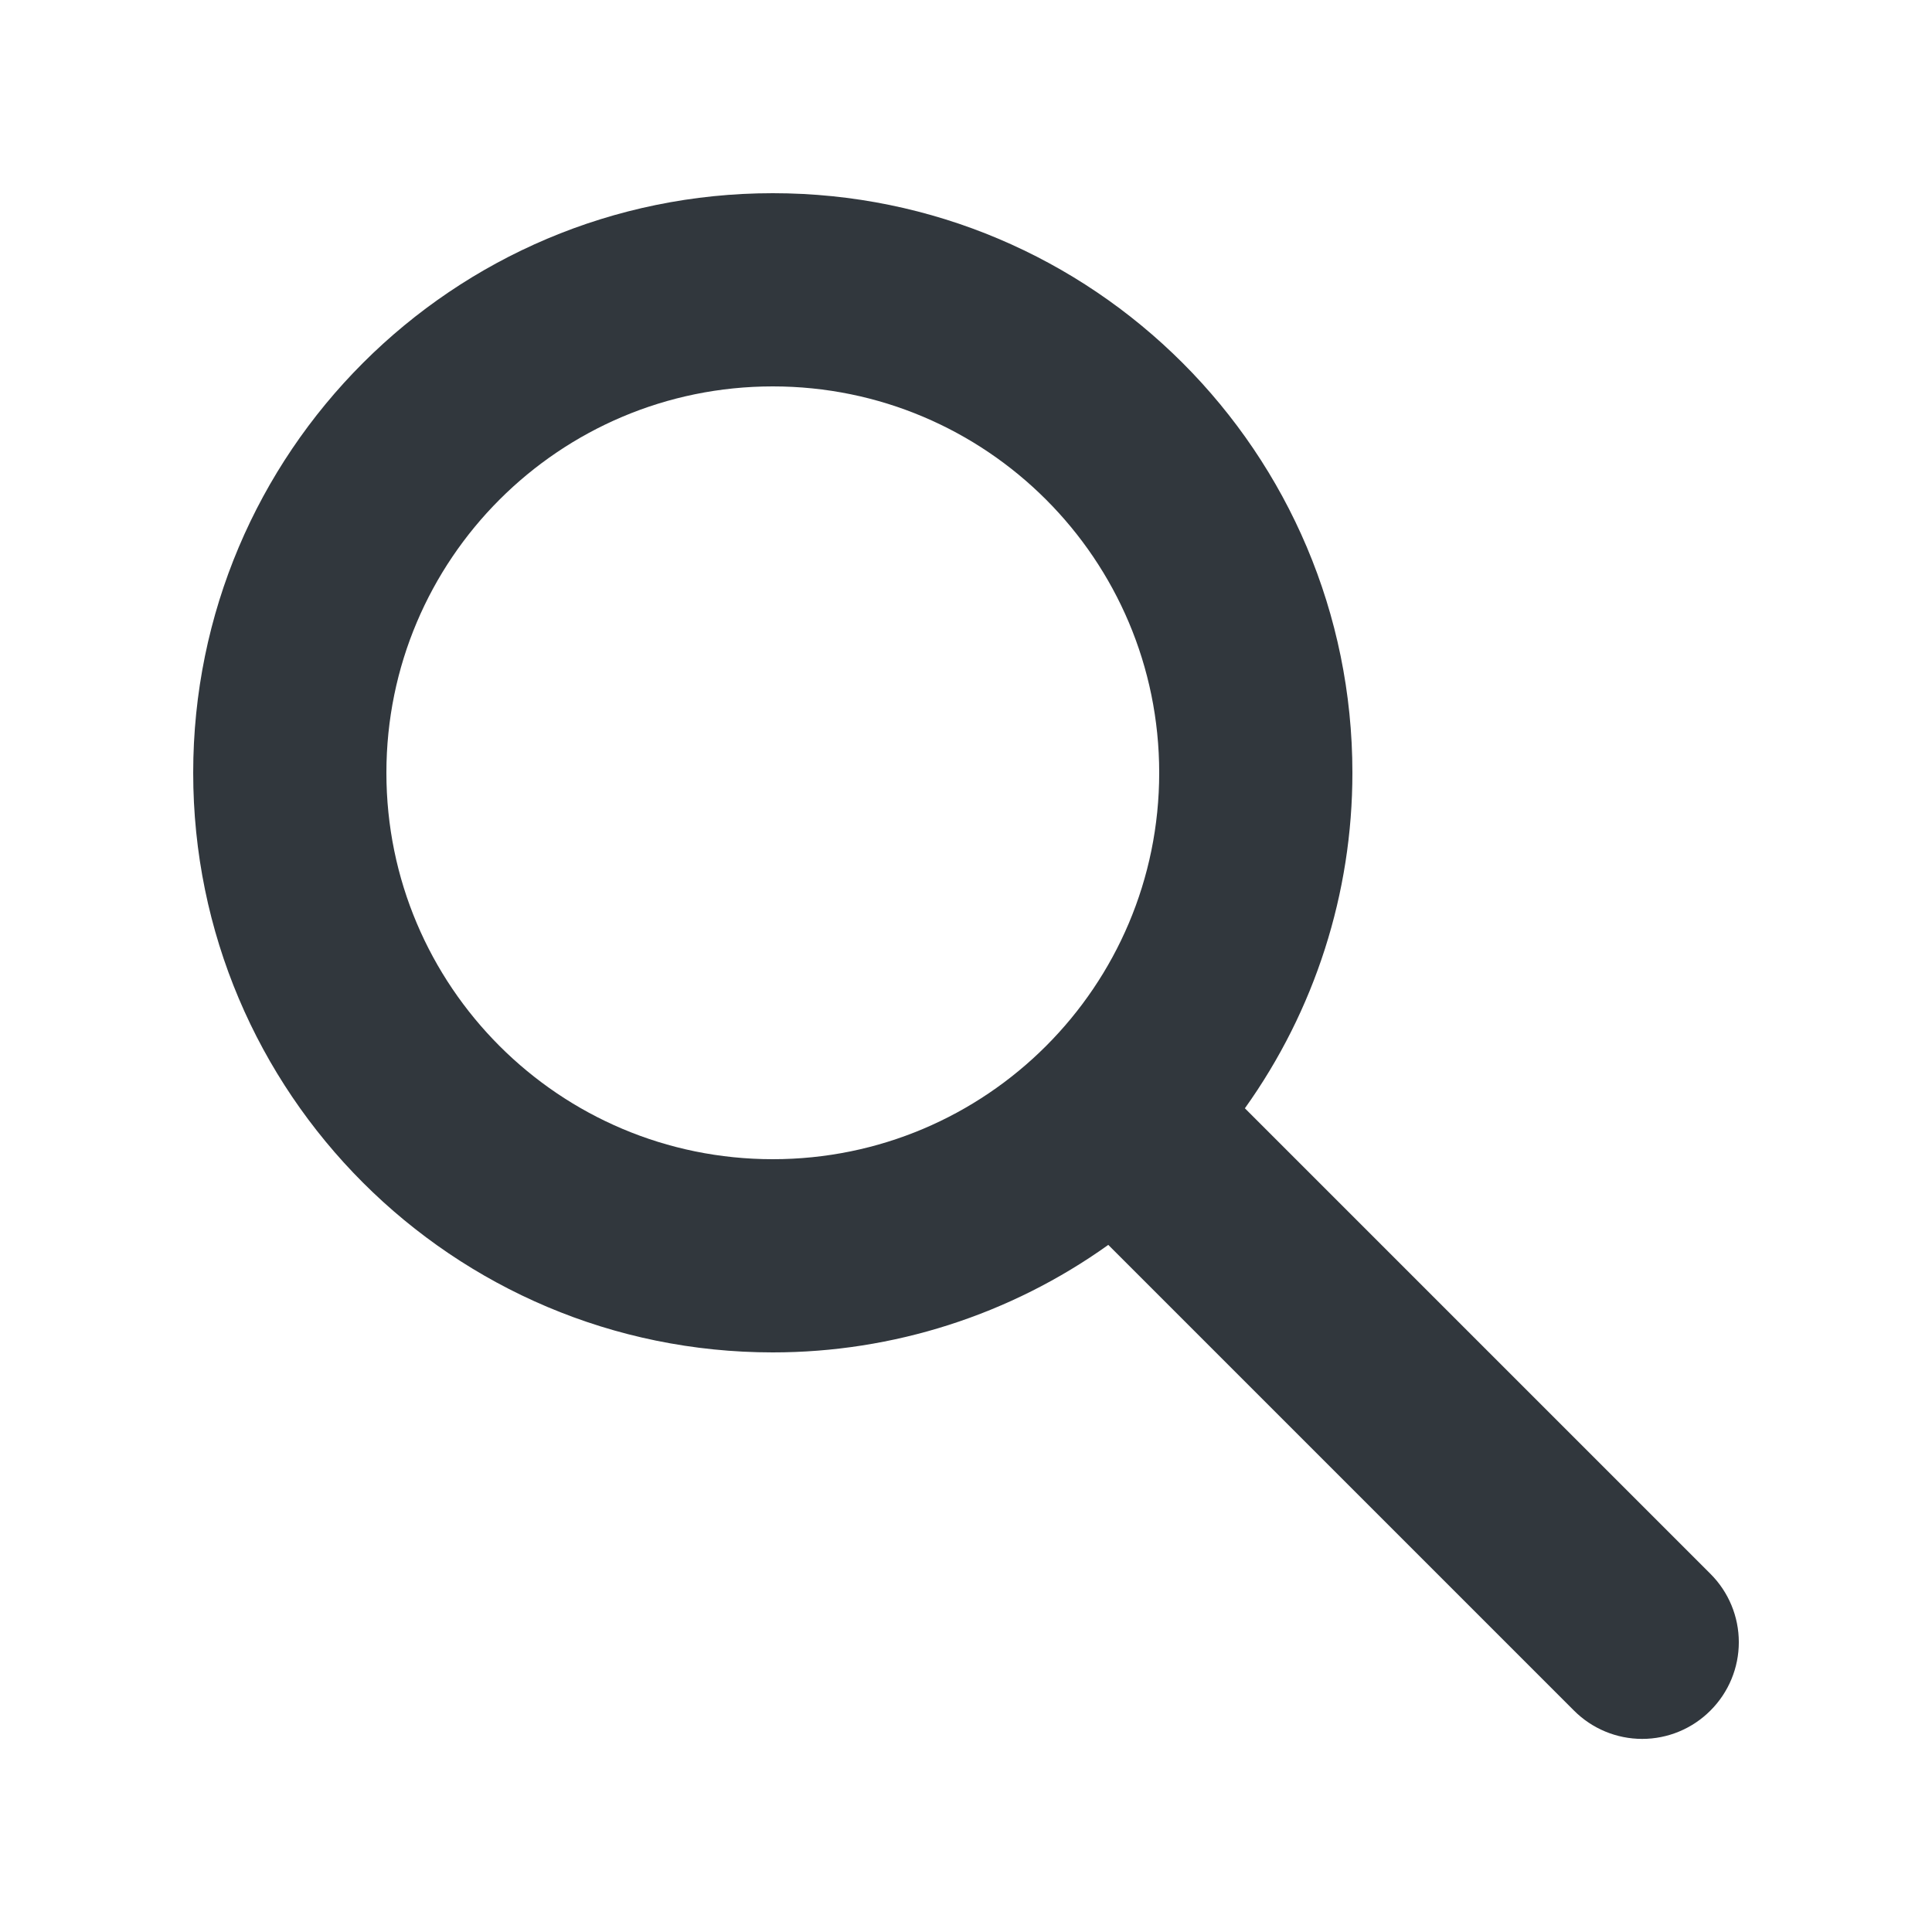
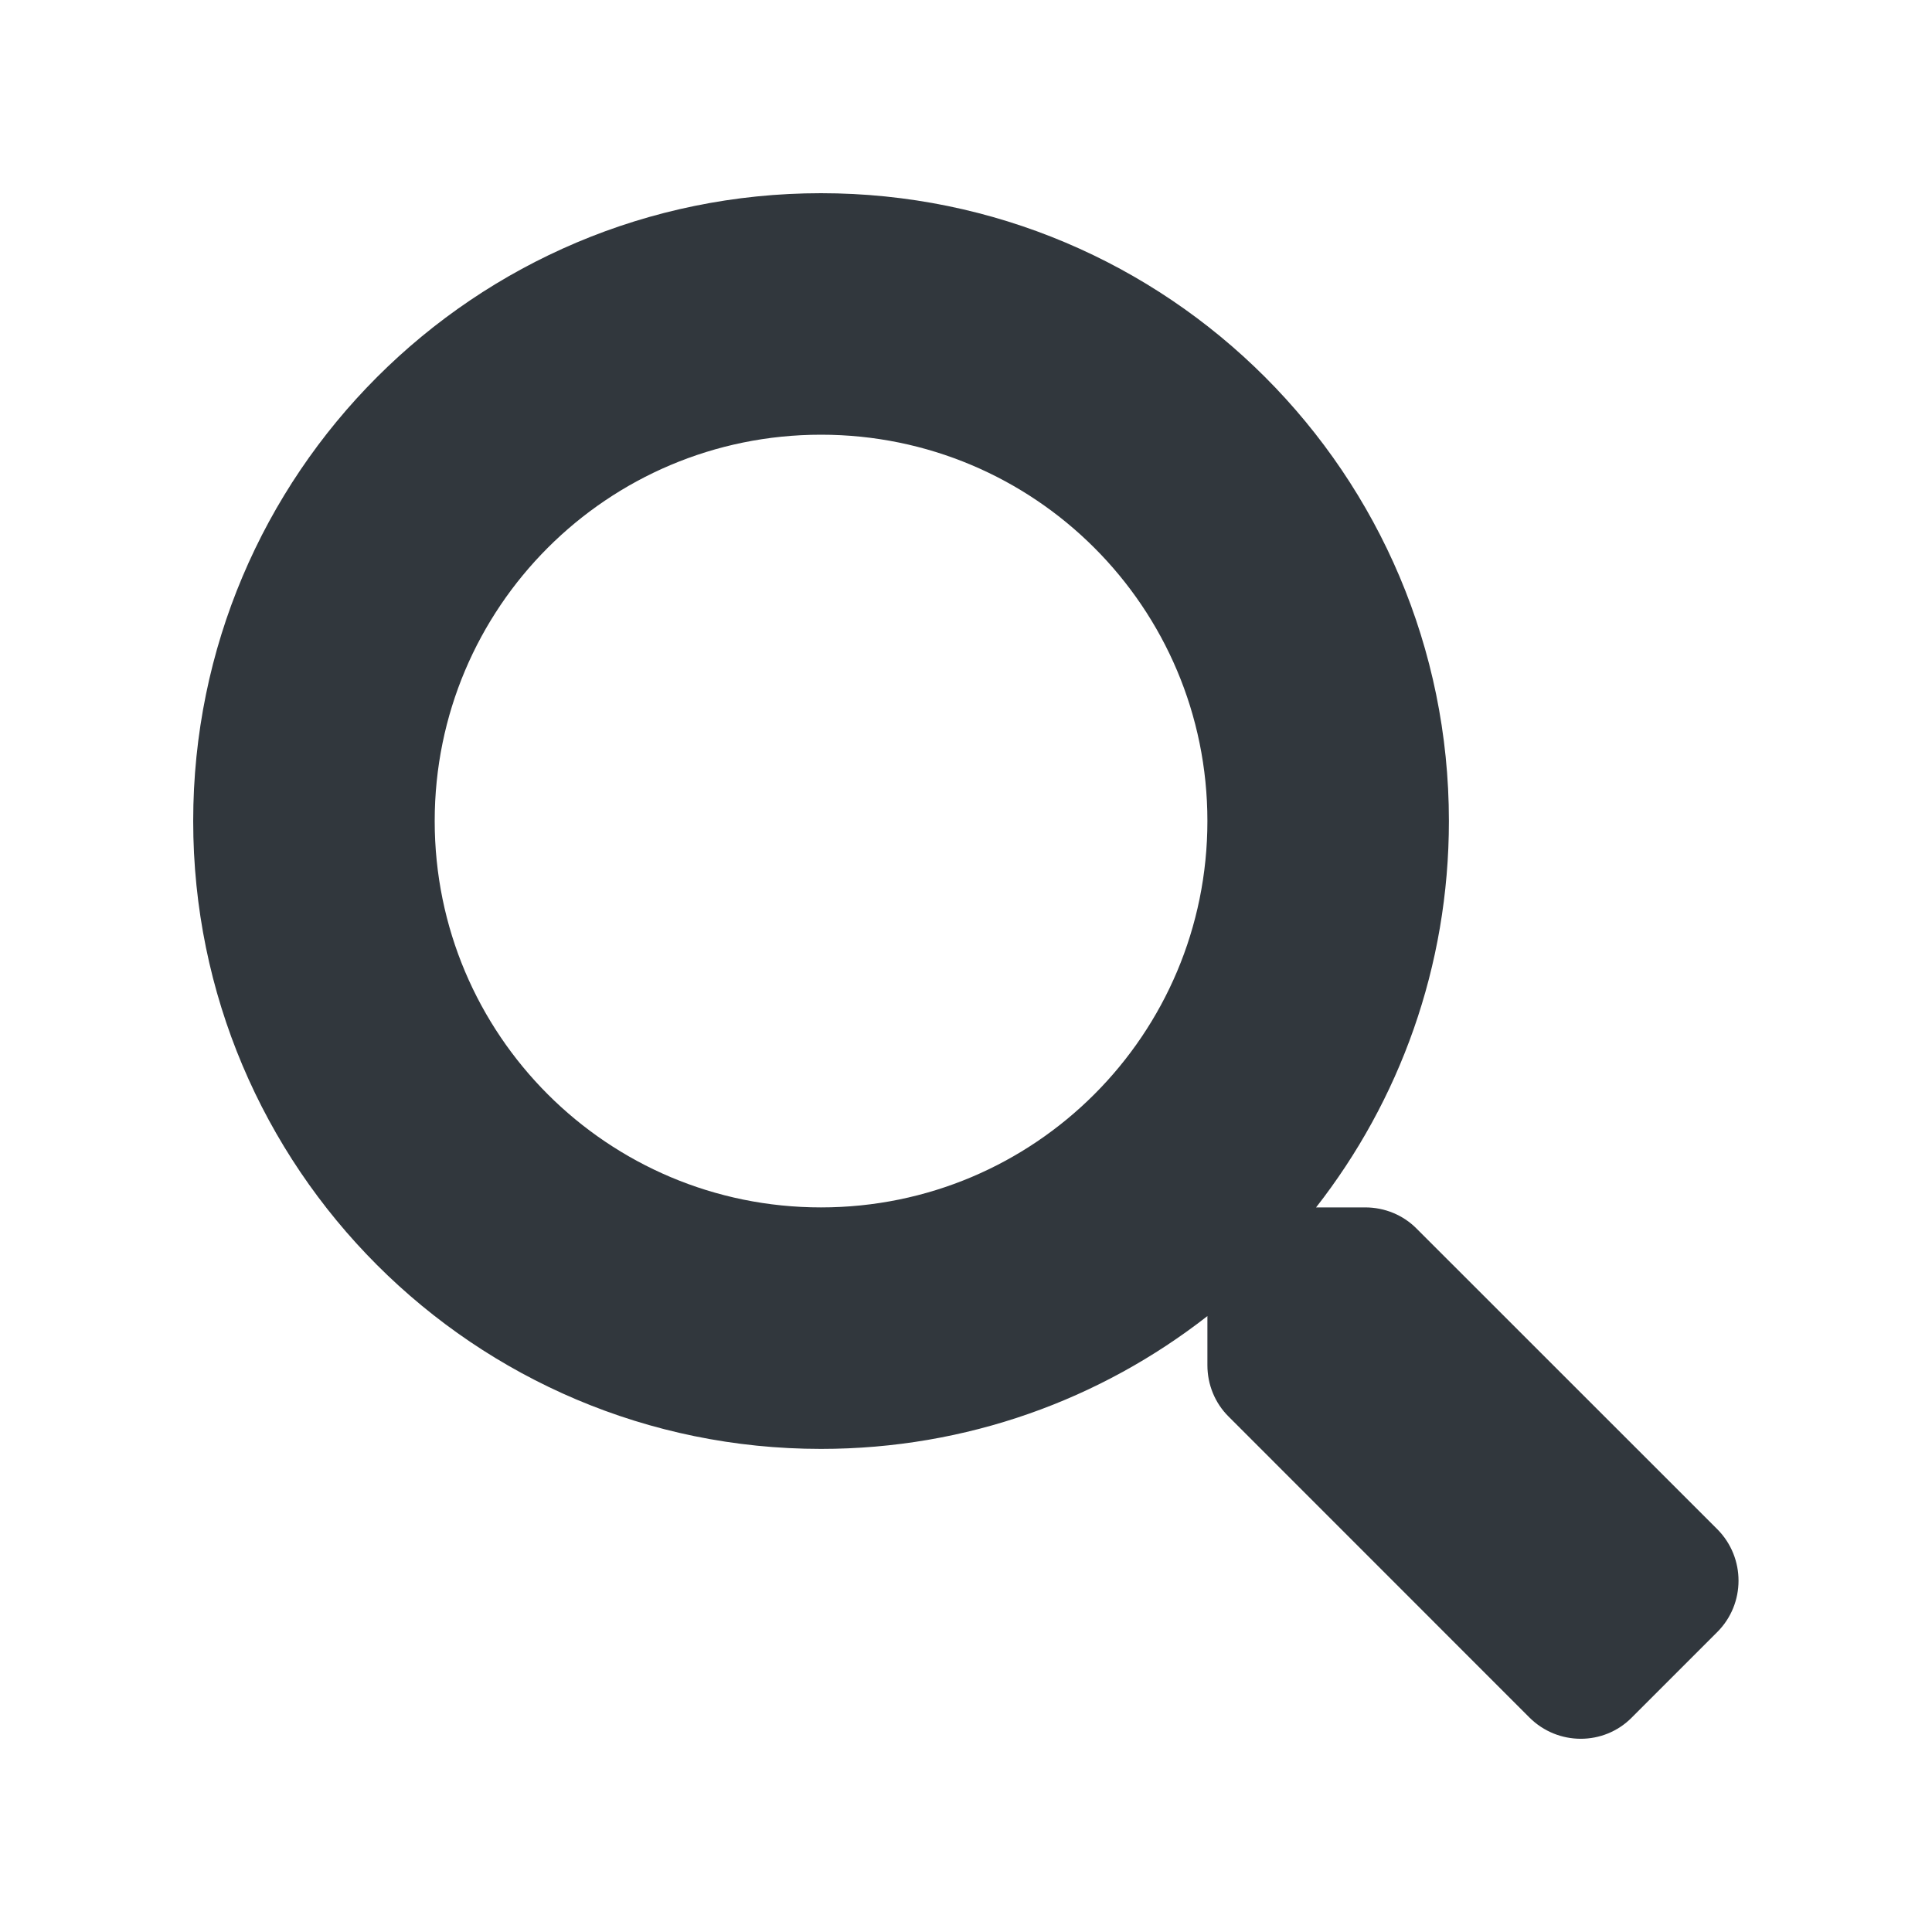
<svg xmlns="http://www.w3.org/2000/svg" viewBox="0 0 20 20">
-   <path d="M8 12a4 4 0 1 1 0-8 4 4 0 0 1 0 8m9.707 4.293l-4.82-4.82A5.968 5.968 0 0 0 14 8 6 6 0 0 0 2 8a6 6 0 0 0 6 6 5.968 5.968 0 0 0 3.473-1.113l4.82 4.82a.997.997 0 0 0 1.414 0 .999.999 0 0 0 0-1.414" fill="#31373D" fill-rule="evenodd" />
+   <path d="M17.78,15.833 L14.664,12.718 C14.524,12.577 14.333,12.499 14.133,12.499 L13.624,12.499 C14.486,11.396 14.999,10.009 14.999,8.499 C14.999,4.909 12.09,2 8.499,2 C4.909,2 2,4.909 2,8.499 C2,12.09 4.909,14.999 8.499,14.999 C10.009,14.999 11.396,14.486 12.499,13.624 L12.499,14.133 C12.499,14.333 12.577,14.524 12.718,14.664 L15.833,17.78 C16.127,18.073 16.602,18.073 16.892,17.78 L17.777,16.895 C18.07,16.602 18.07,16.127 17.78,15.833 Z M8.499,12.499 C6.29,12.499 4.5,10.712 4.5,8.499 C4.5,6.29 6.287,4.5 8.499,4.5 C10.709,4.5 12.499,6.287 12.499,8.499 C12.499,10.709 10.712,12.499 8.499,12.499 Z" fill="#31373D" fill-rule="evenodd" />
</svg>
